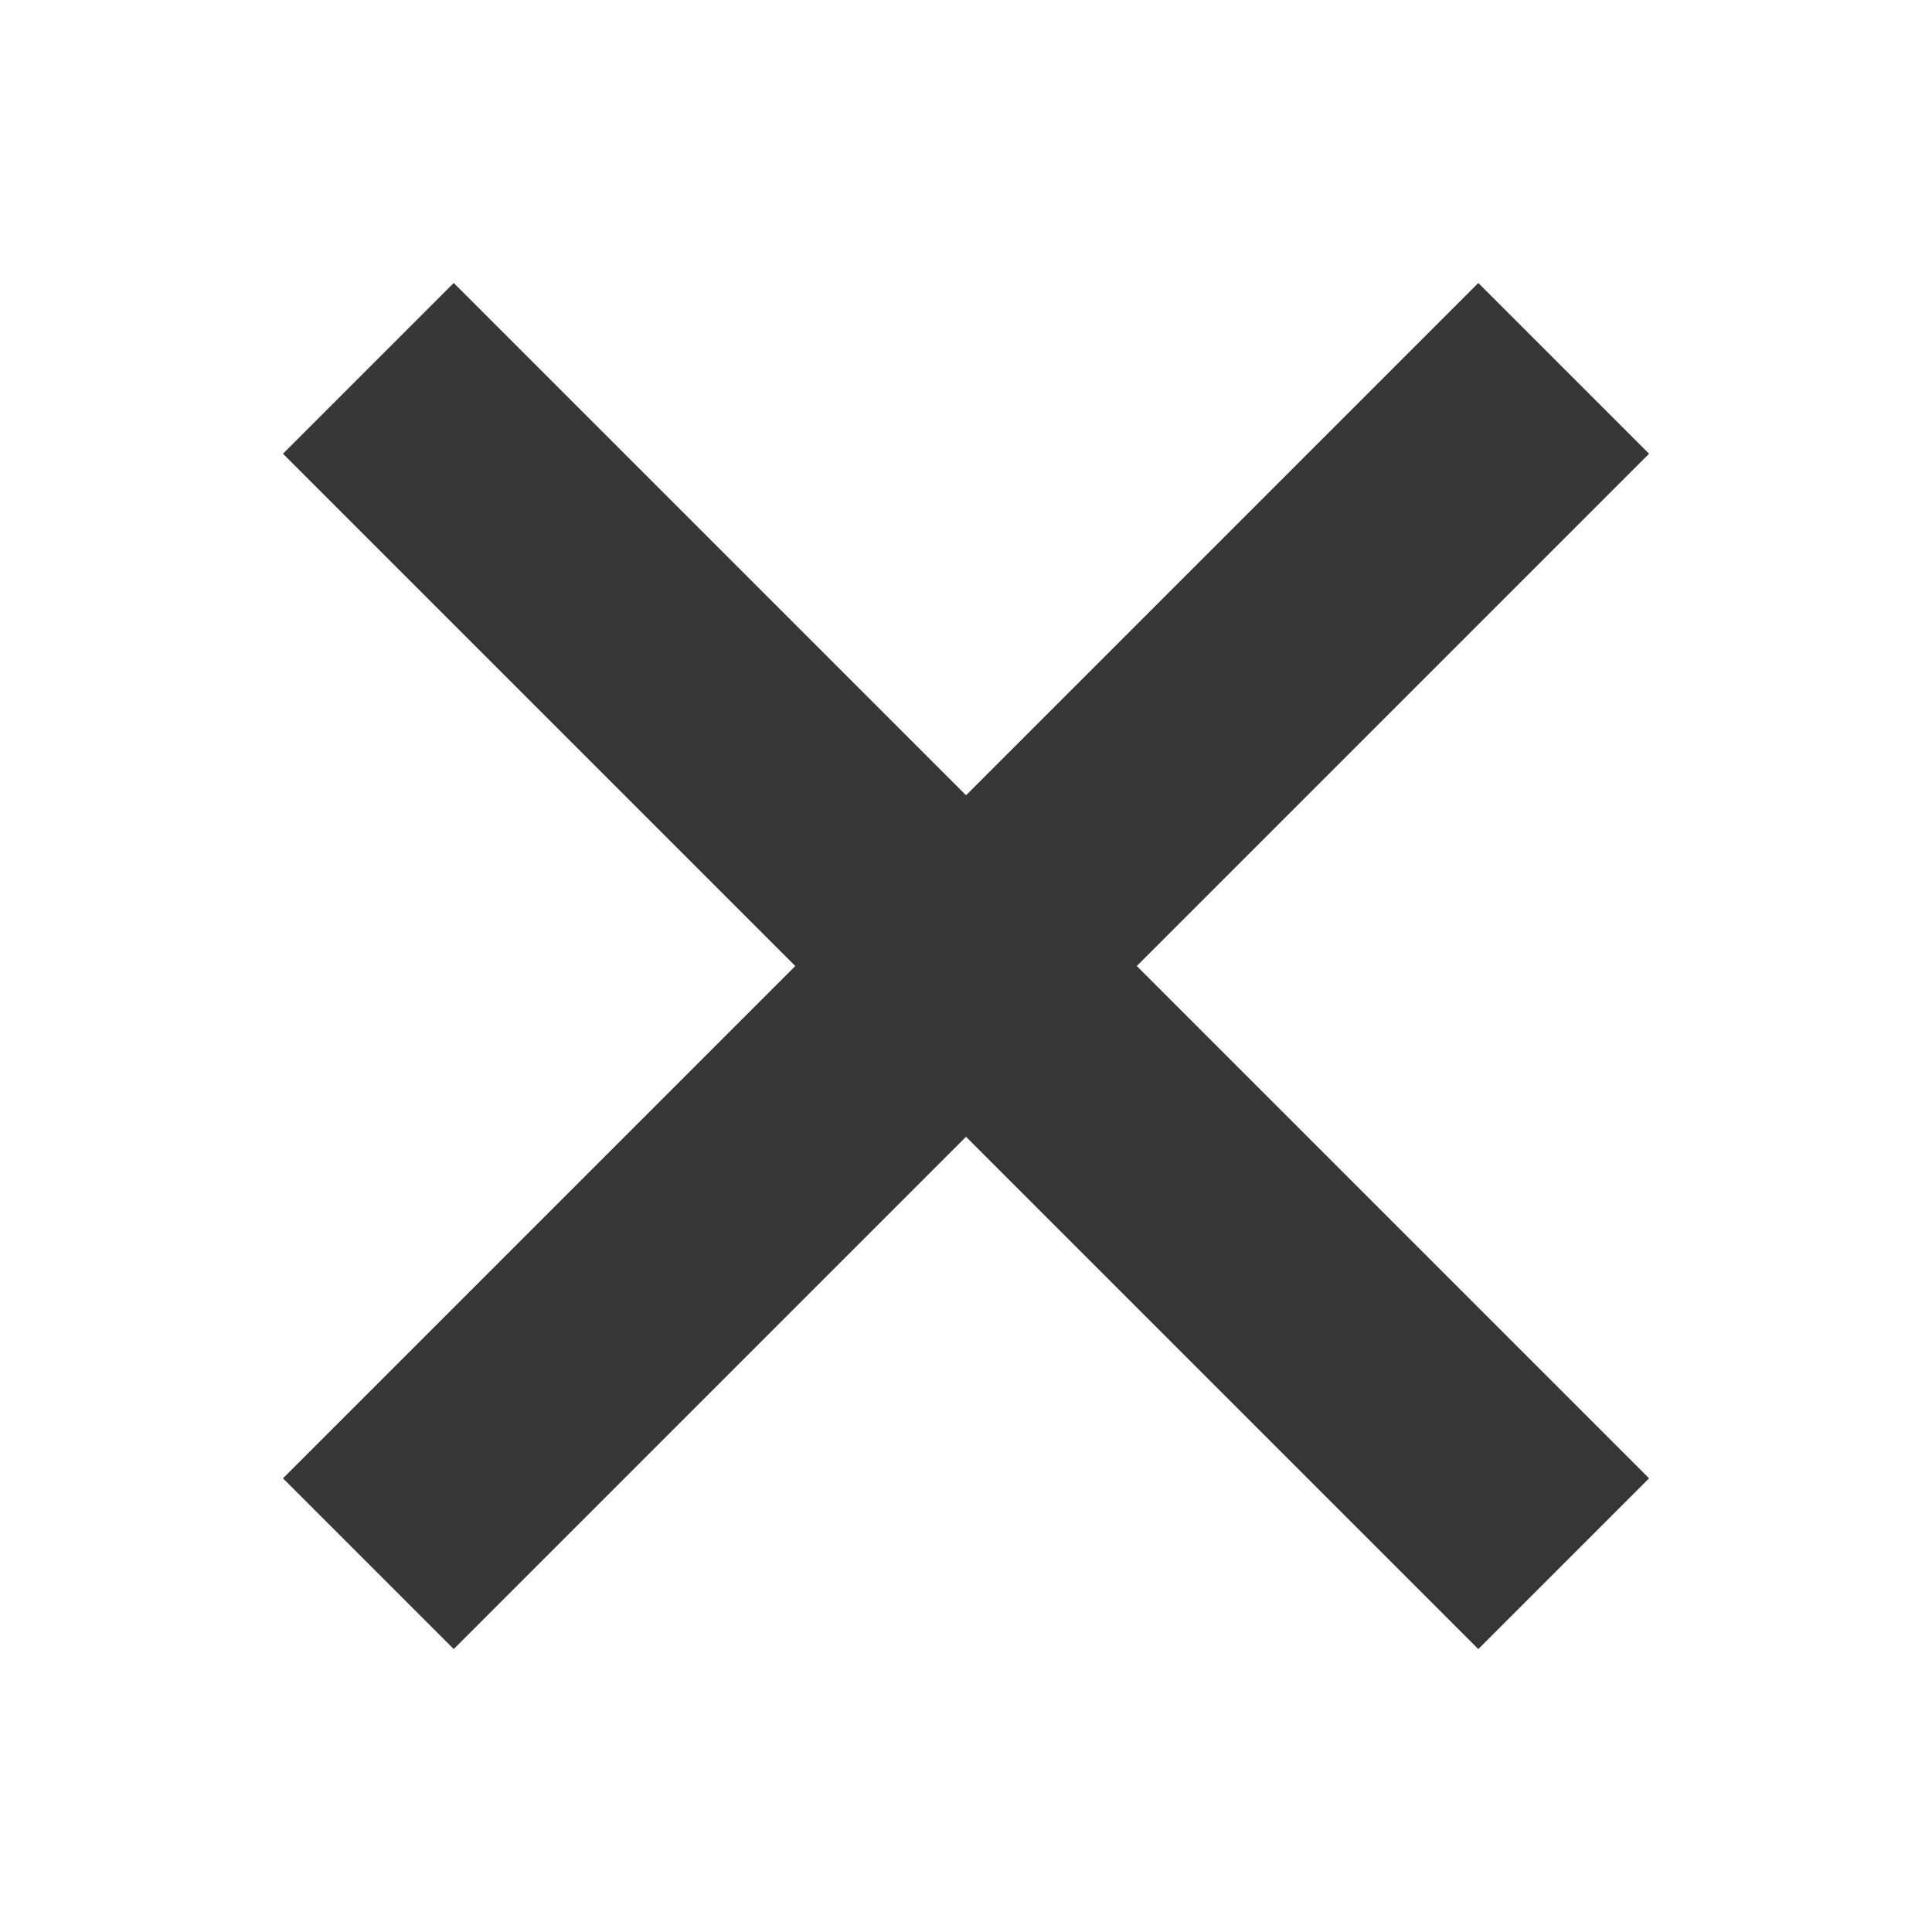
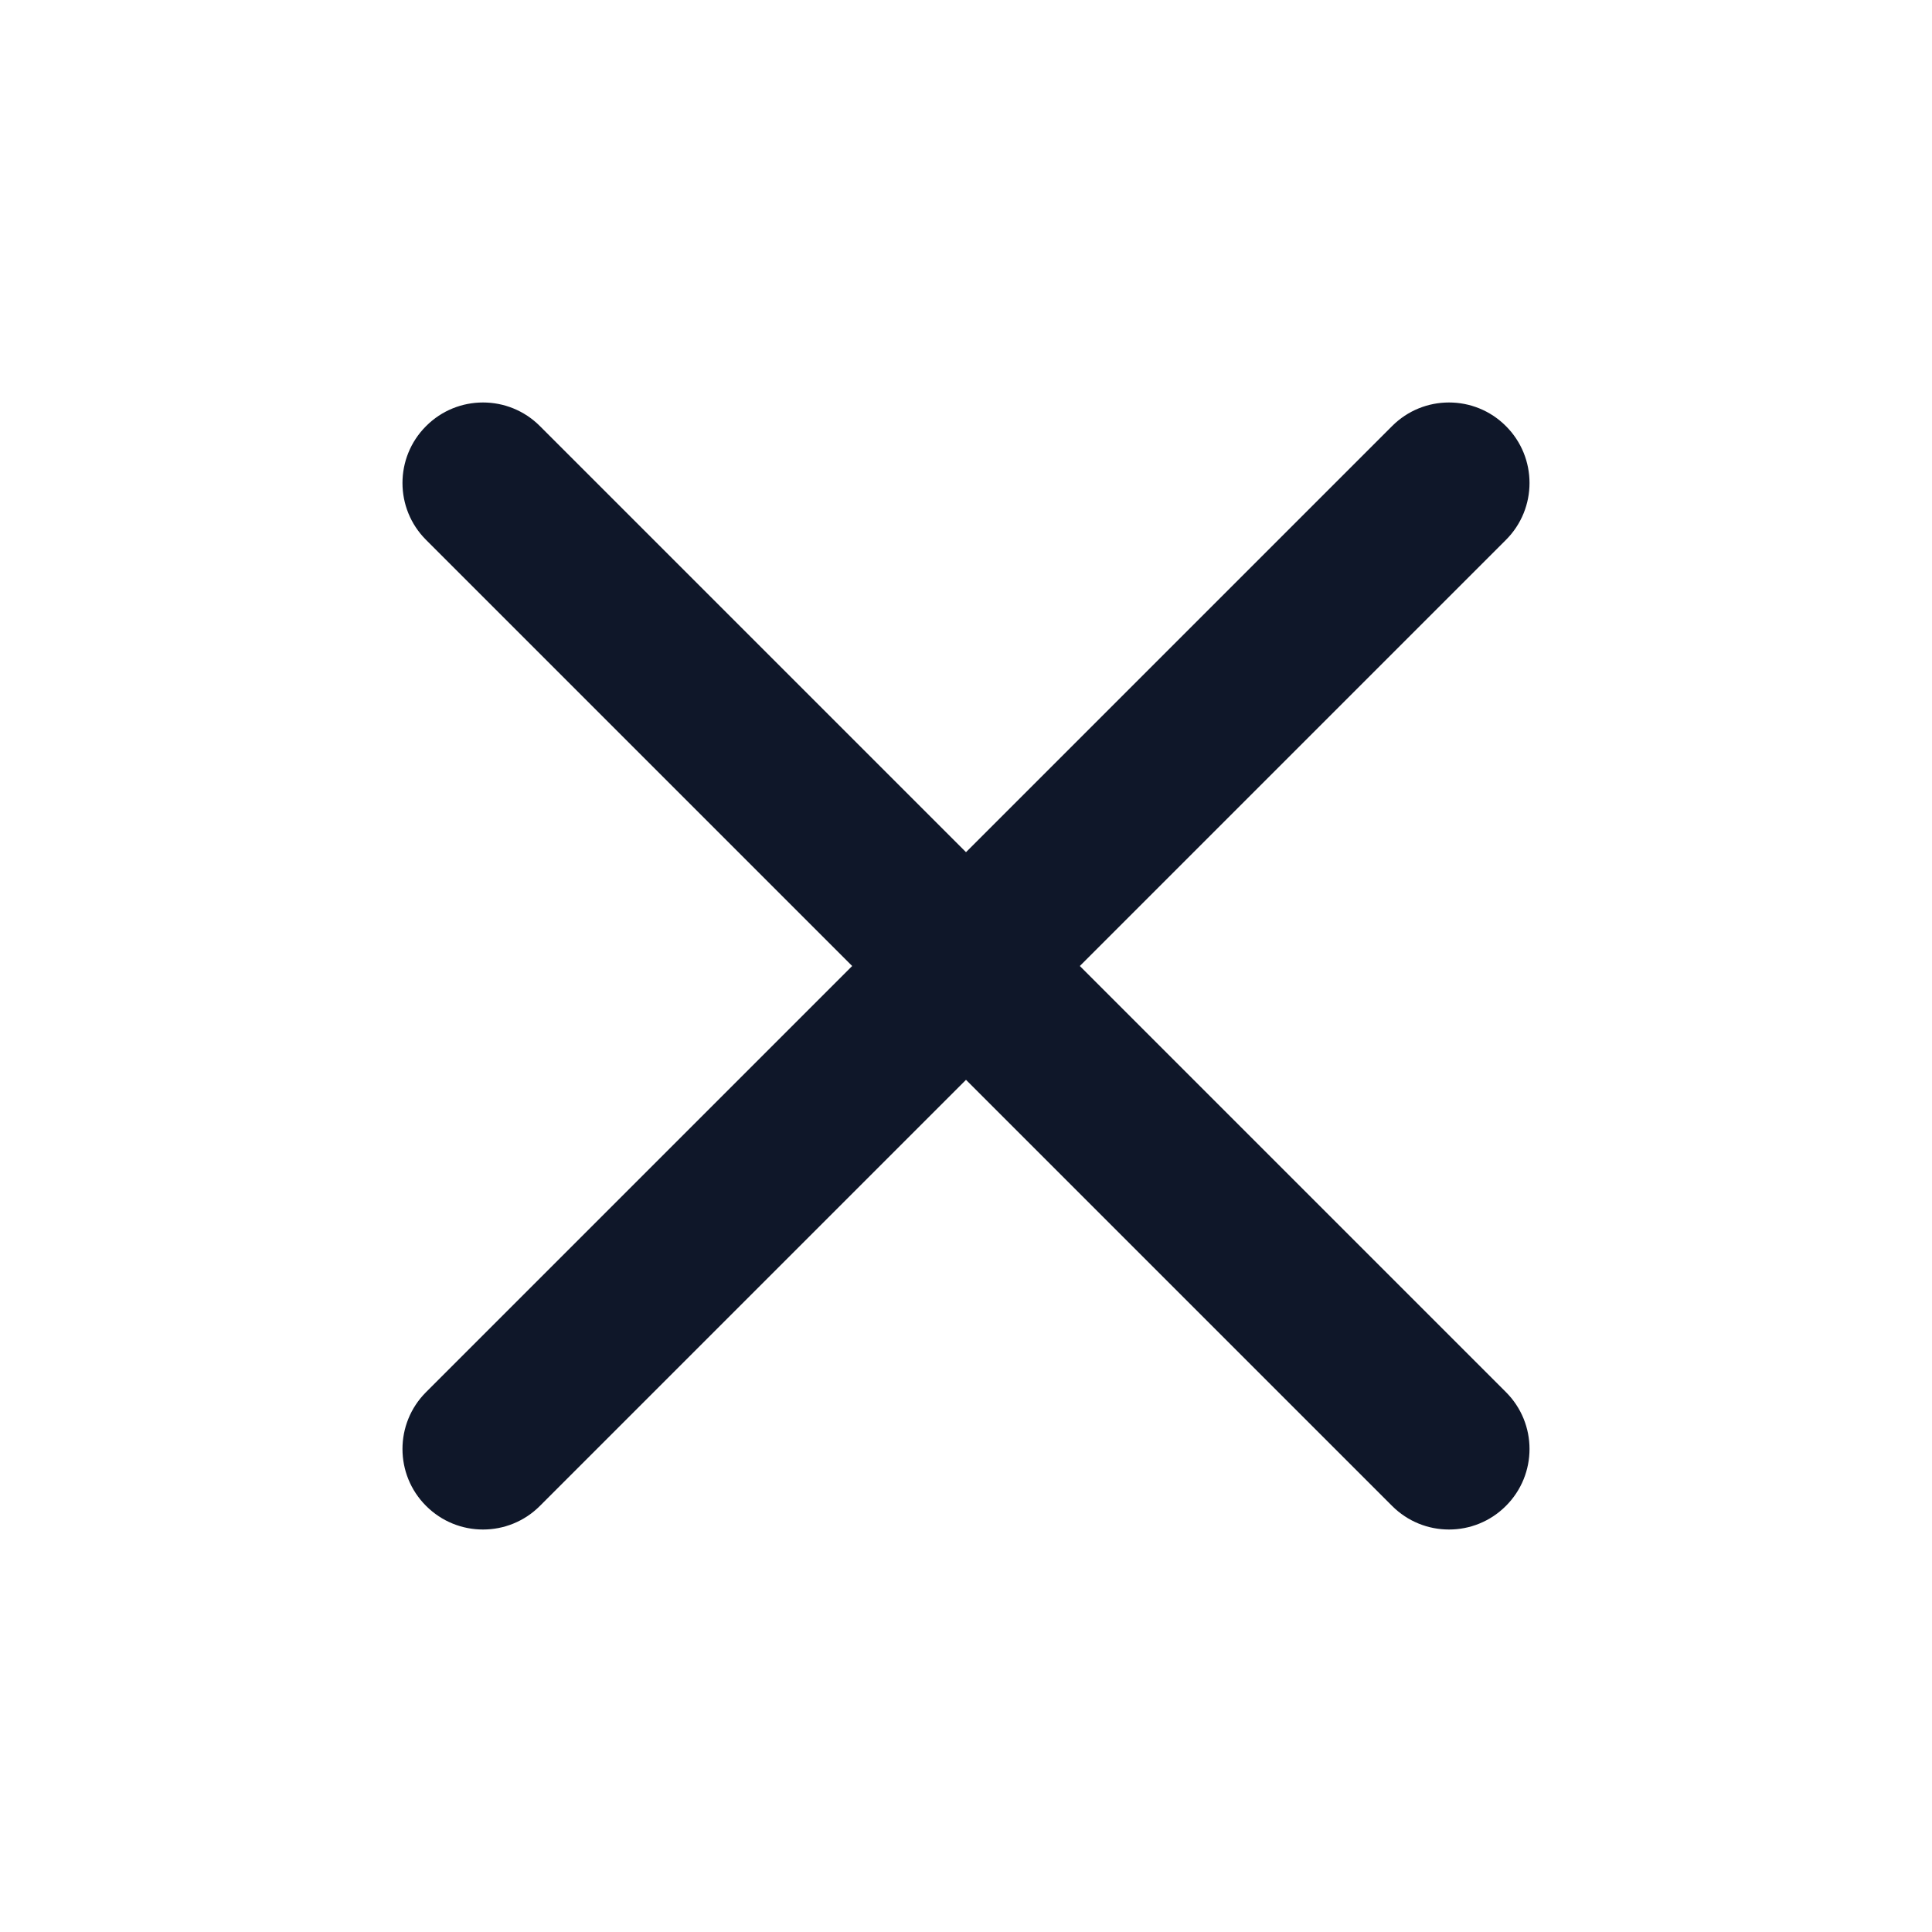
- <svg xmlns="http://www.w3.org/2000/svg" width="16px" viewBox="0 0 16 16" version="1.1" id="svg8" fill="#000000">
-   <g id="SVGRepo_bgCarrier" stroke-width="0" />
-   <g id="SVGRepo_tracerCarrier" stroke-linecap="round" stroke-linejoin="round" />
-   <g id="SVGRepo_iconCarrier">
-     <rect transform="rotate(45)" ry="0" y="-1" x="4.314" height="2" width="14" id="rect1006" style="opacity:1;vector-effect:none;fill:#373737;fill-opacity:1;stroke:none;stroke-width:4;stroke-linecap:square;stroke-linejoin:round;stroke-miterlimit:4;stroke-dasharray:none;stroke-dashoffset:3.2;stroke-opacity:1" />
-     <rect transform="rotate(-45)" ry="0" y="10.314" x="-7" height="2" width="14" id="rect1006-5" style="opacity:1;vector-effect:none;fill:#373737;fill-opacity:1;stroke:none;stroke-width:4;stroke-linecap:square;stroke-linejoin:round;stroke-miterlimit:4;stroke-dasharray:none;stroke-dashoffset:3.2;stroke-opacity:1" />
-   </g>
+ <svg xmlns="http://www.w3.org/2000/svg" width="16px" viewBox="0 0 24 24" fill="none">
+   <path fill-rule="evenodd" clip-rule="evenodd" d="M5.293 5.293C5.683 4.902 6.317 4.902 6.707 5.293L12 10.586L17.293 5.293C17.683 4.902 18.317 4.902 18.707 5.293C19.098 5.683 19.098 6.317 18.707 6.707L13.414 12L18.707 17.293C19.098 17.683 19.098 18.317 18.707 18.707C18.317 19.098 17.683 19.098 17.293 18.707L12 13.414L6.707 18.707C6.317 19.098 5.683 19.098 5.293 18.707C4.902 18.317 4.902 17.683 5.293 17.293L10.586 12L5.293 6.707C4.902 6.317 4.902 5.683 5.293 5.293Z" fill="#0F1729" />
</svg>
